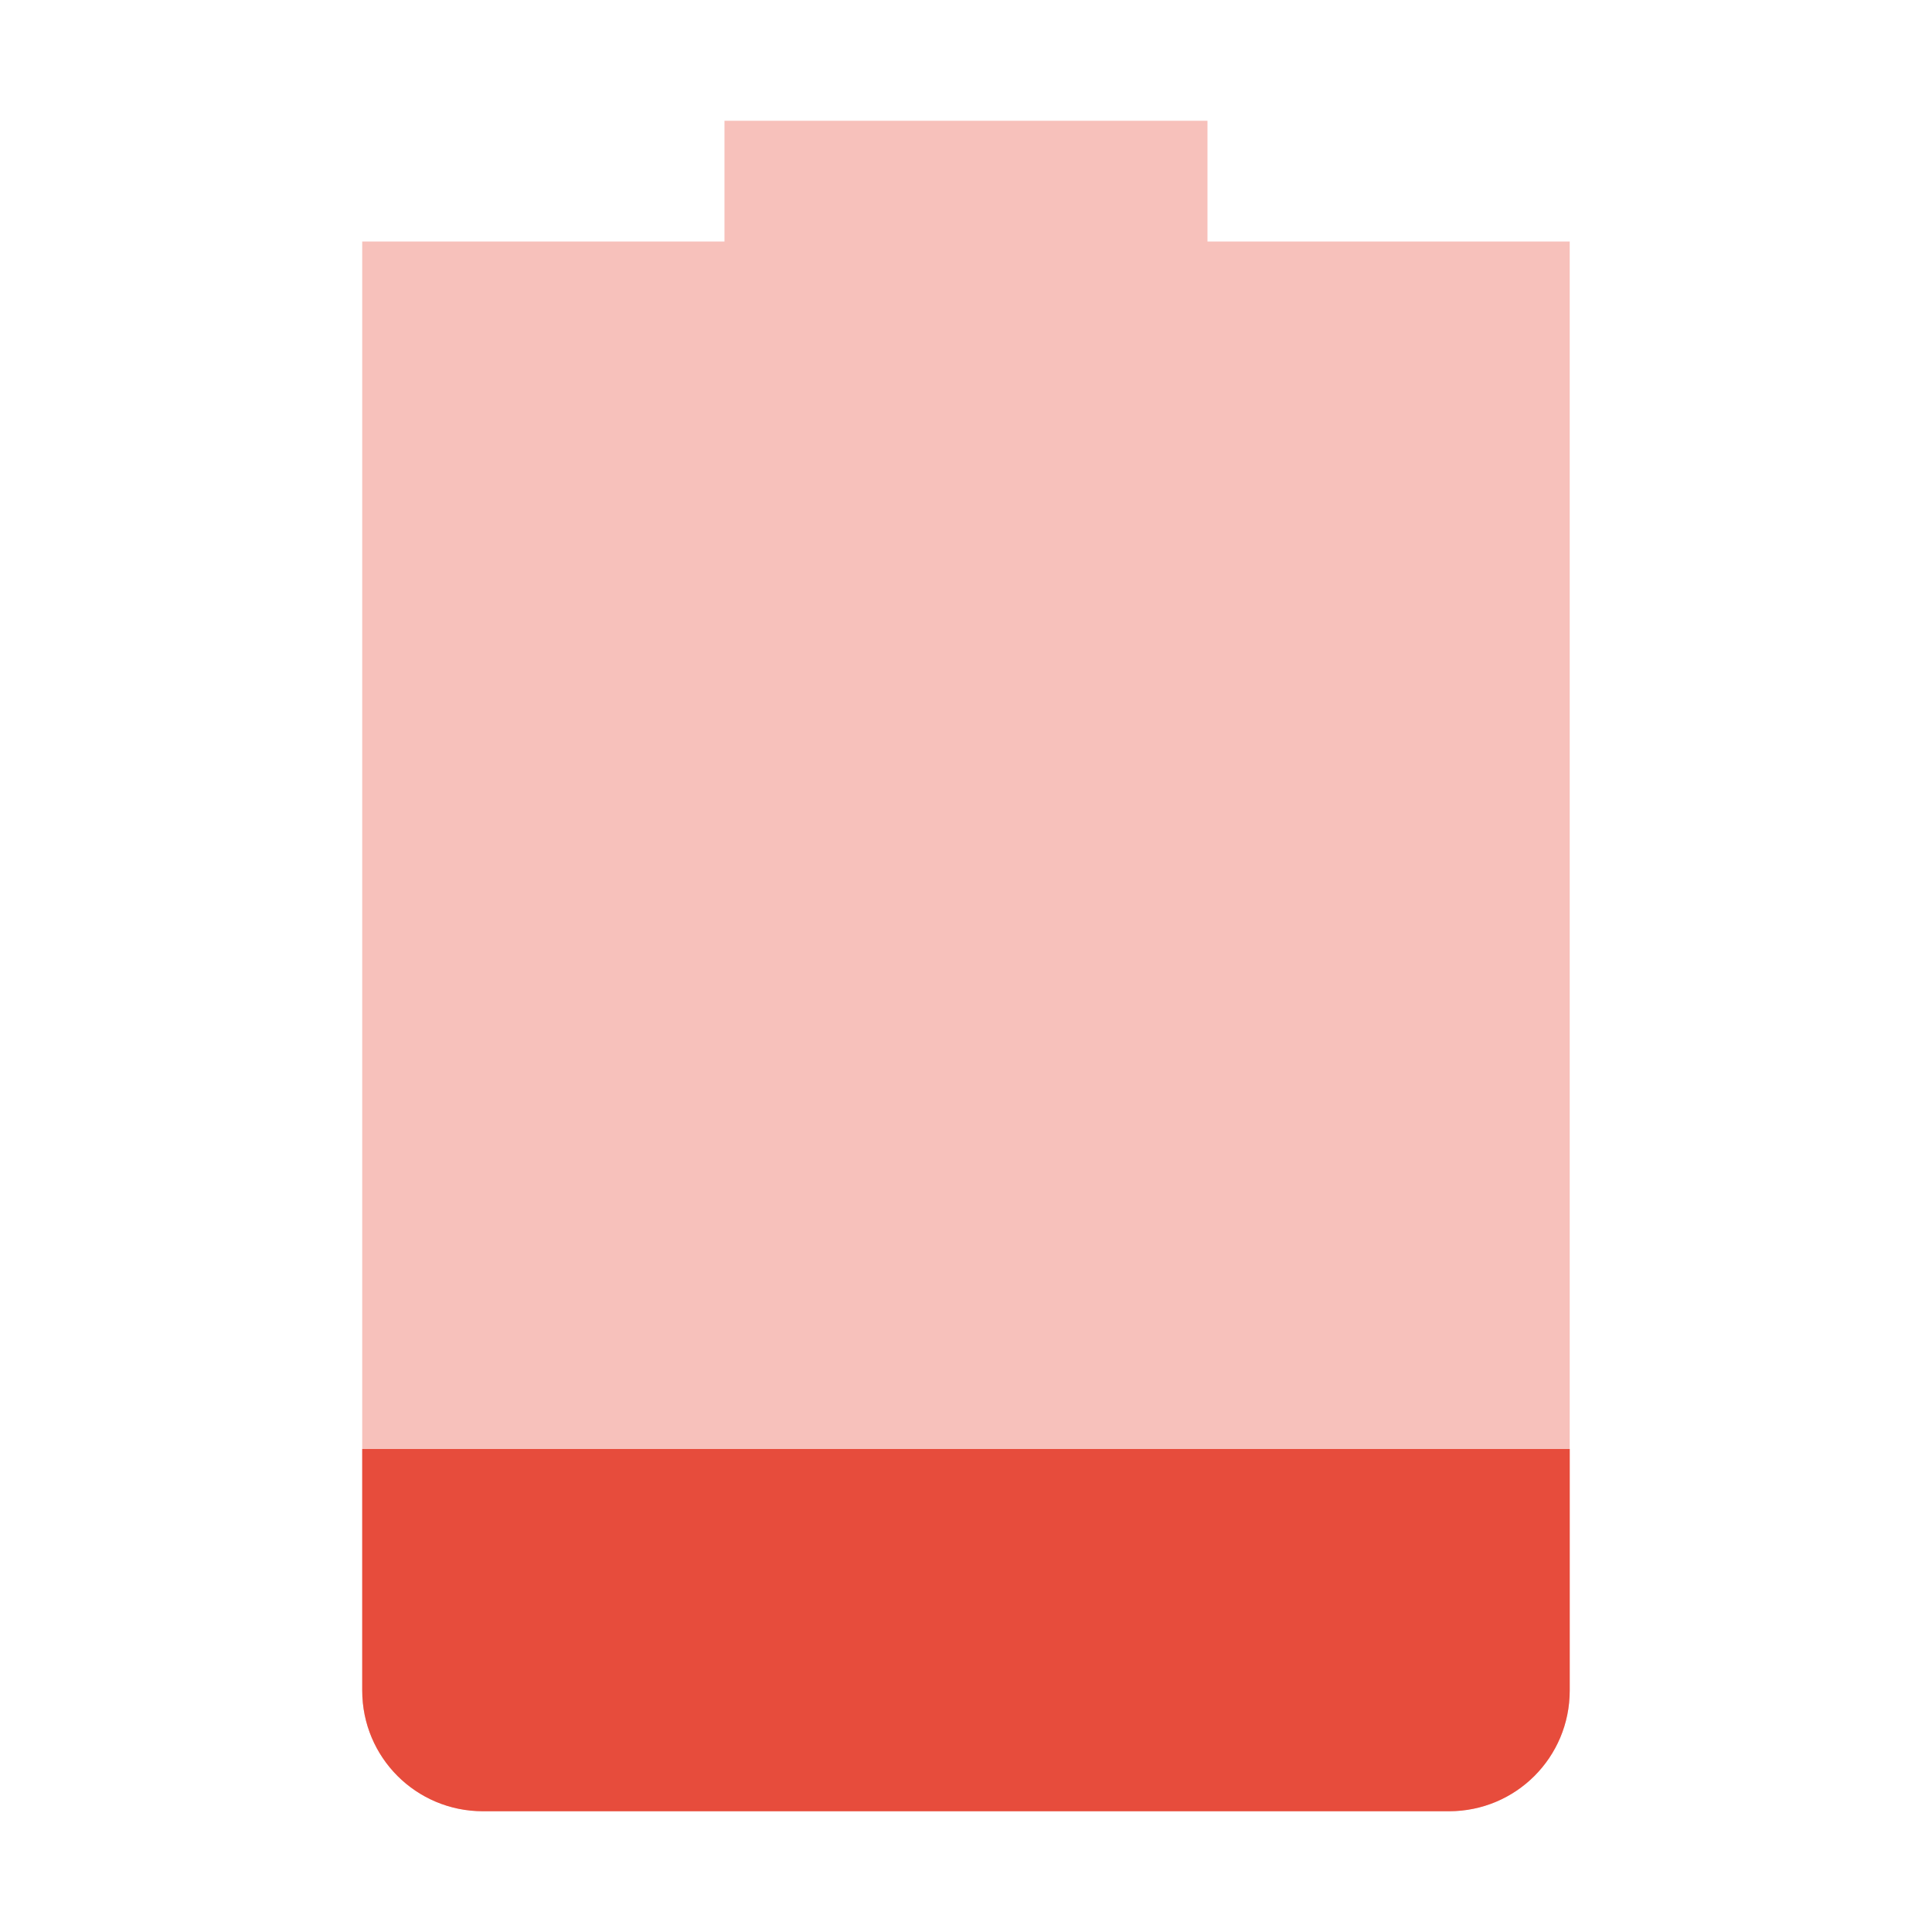
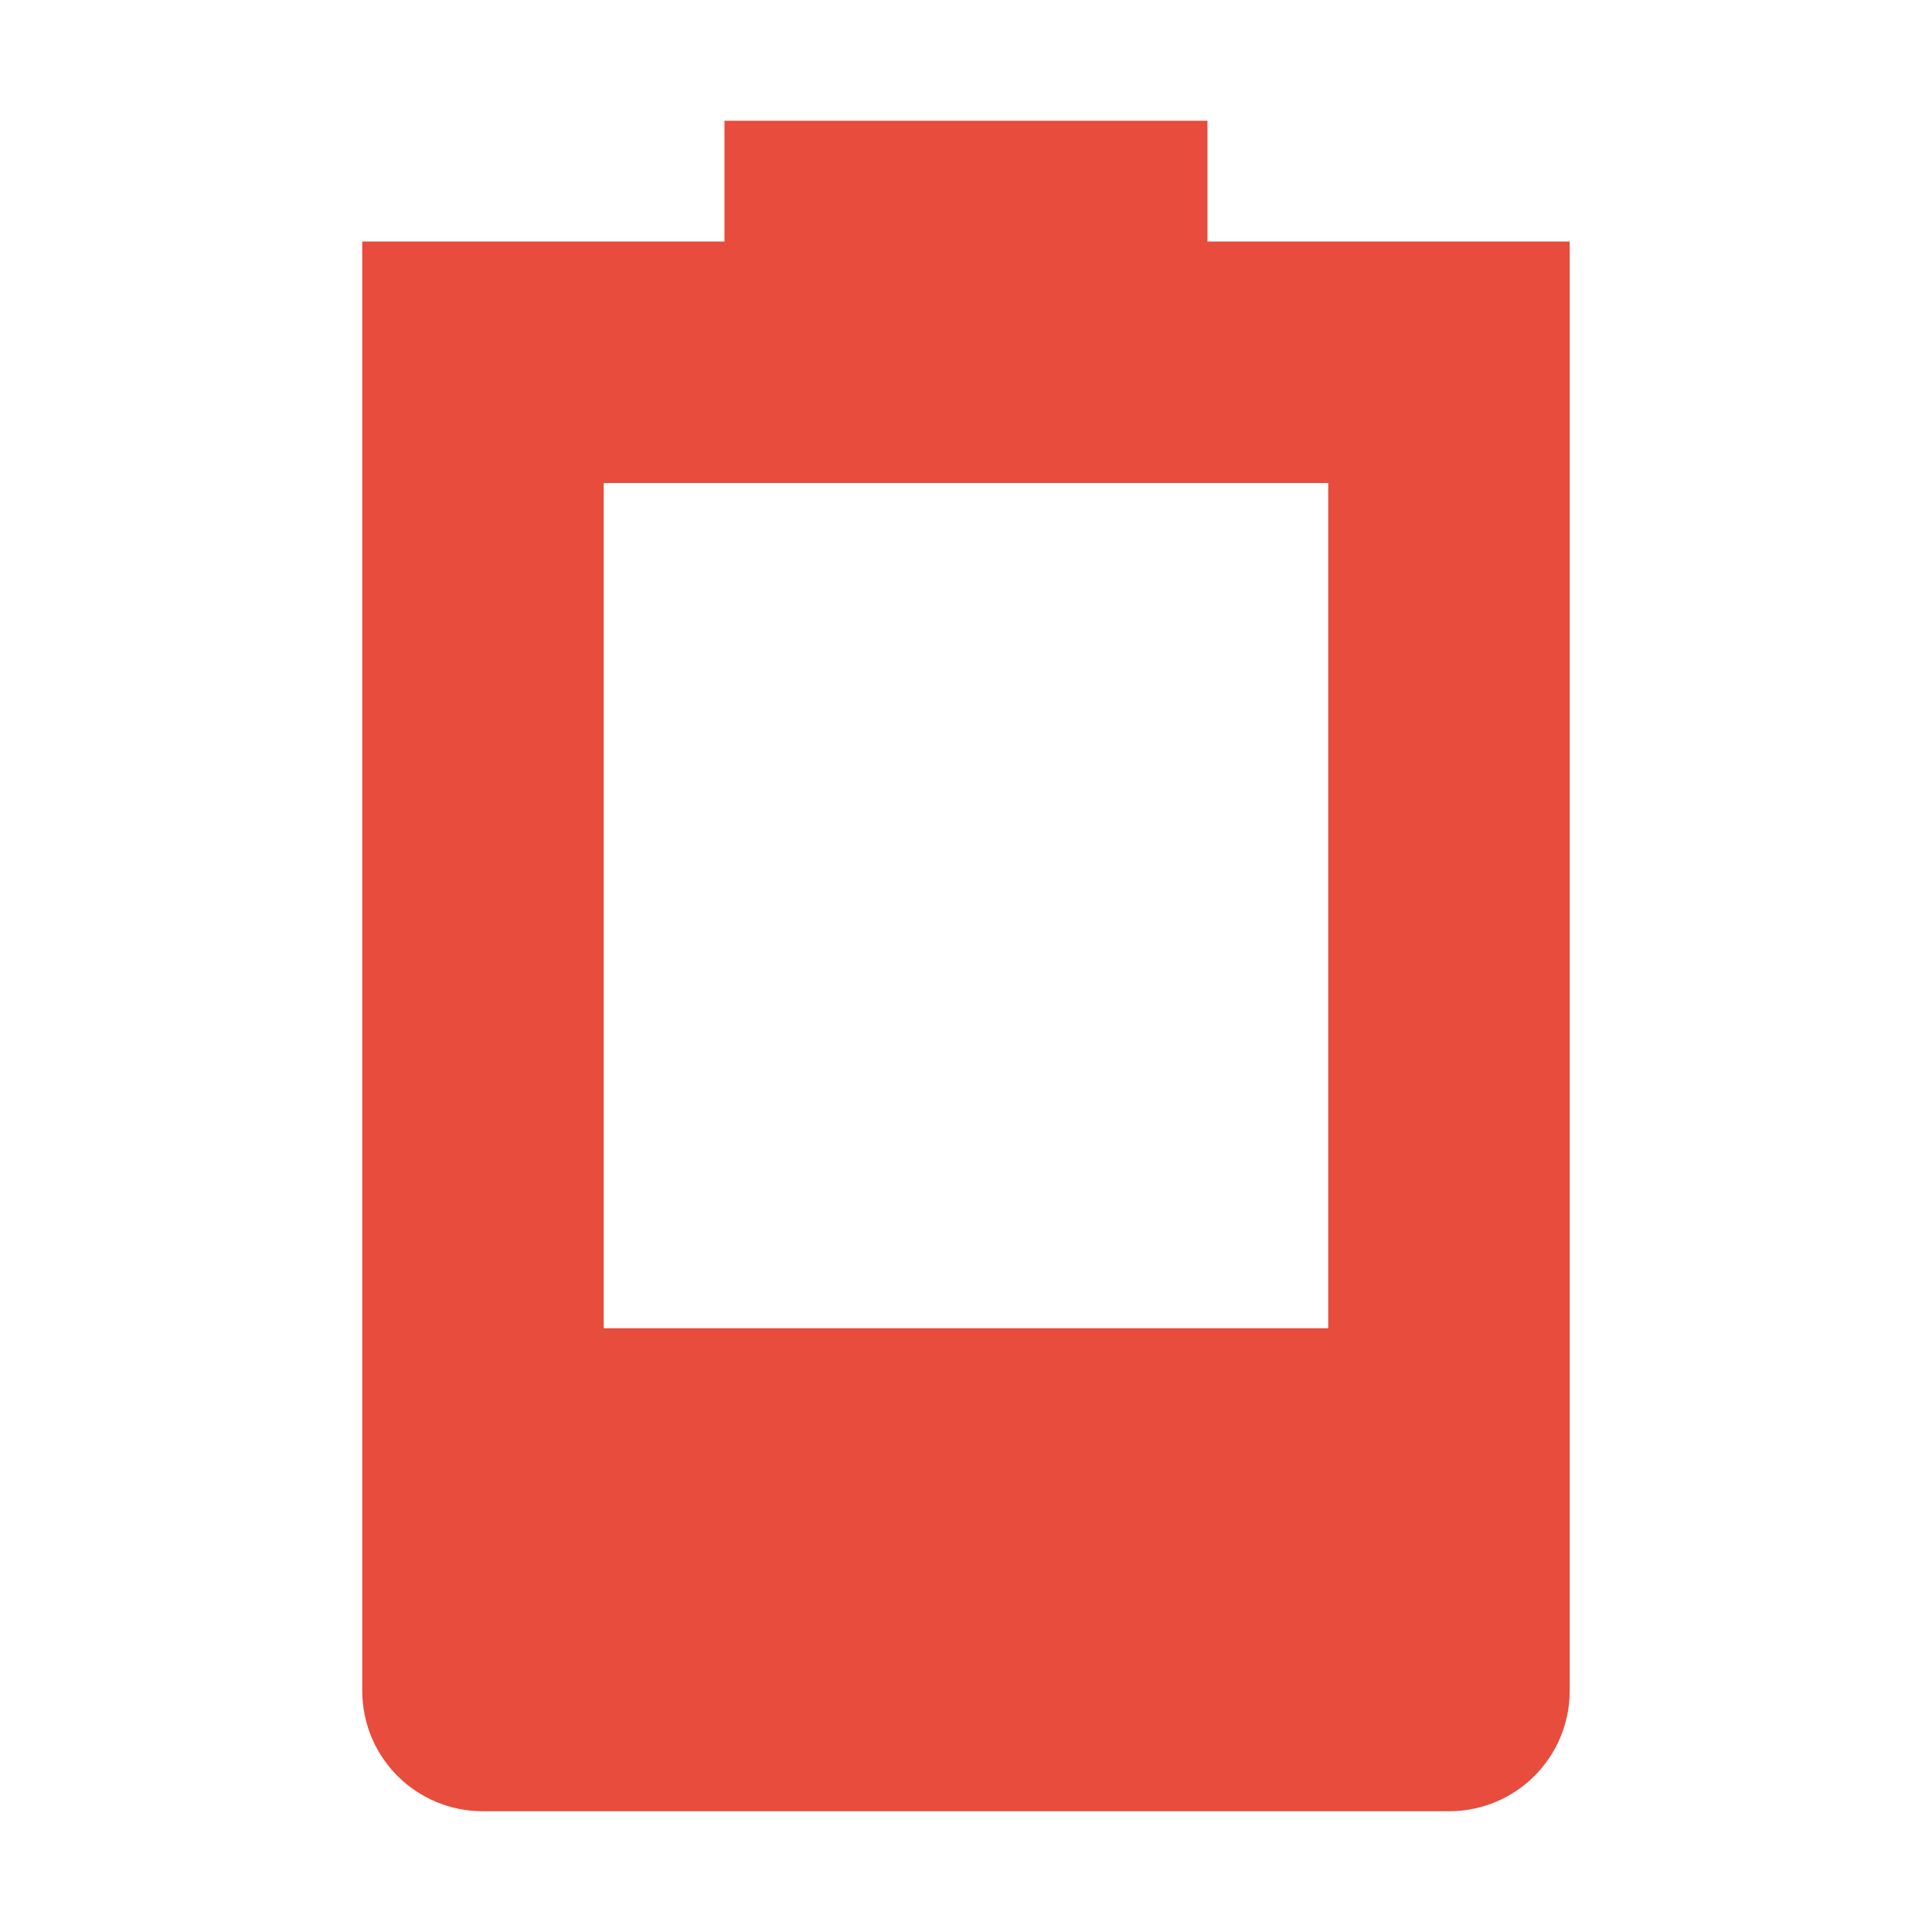
<svg xmlns="http://www.w3.org/2000/svg" xmlns:ns1="http://www.openswatchbook.org/uri/2009/osb" height="16" id="svg7384" style="enable-background:new" version="1.1" width="16">
  <defs id="defs7386">
+     <linearGradient id="linearGradient6882" ns1:paint="solid">
+       <stop id="stop6884" offset="0" style="stop-color:#555555;stop-opacity:1;" />
+     </linearGradient>
    <linearGradient id="linearGradient5606" ns1:paint="solid">
      <stop id="stop5608" offset="0" style="stop-color:#000000;stop-opacity:1;" />
    </linearGradient>
    <filter id="filter7554" style="color-interpolation-filters:sRGB">
      <feBlend id="feBlend7556" in2="BackgroundImage" mode="darken" />
    </filter>
  </defs>
-   <g id="layer9" style="display:inline" transform="translate(-325.0002,395)">
-     <path class="error" d="m 335,-394 0,1 3,0 c 0,0 -3e-5,0.446 -3e-5,1 l 0,11 c 0,0.554 -0.446,1 -1,1 l -8,0 c -0.554,0 -1,-0.446 -1,-1 l 0,-11 c 0,-0.554 3e-5,-1 3e-5,-1 l 3,0 0,-1 z" id="path6709" style="opacity:0.35;fill:#e74c3c;fill-opacity:1;stroke:none" />
-     <path class="error" d="m 338,-383 0,2 c 0,0.554 -0.446,1 -1,1 l -8,0 c -0.554,0 -1,-0.446 -1,-1 l 0,-2 z" id="path6711" style="fill:#e74c3c;fill-opacity:1;stroke:none" />
+   <g id="layer9" style="display:inline" transform="translate(-325.0002,455)">
+     <path d="m 331,-454 0,1 -3,0 0,1 0,9 0,1 0,1 c 0,0.554 0.446,1 1,1 l 8,0 c 0.554,0 1,-0.446 1,-1 l 0,-1 0,-1 0,-9 0,-1 -3,0 0,-1 z m -1,3 6,0 0,7 -6,0 z" id="path6709" style="opacity:1;fill:#e74c3c;fill-opacity:1;stroke:none" />
  </g>
-   <g id="layer10" style="display:inline;filter:url(#filter7554)" transform="translate(-325.0002,395)" />
-   <g id="layer1" style="display:inline" transform="translate(-83.99999,-222)" />
-   <g id="layer14" style="display:inline" transform="translate(-325.0002,395)" />
-   <g id="layer15" style="display:inline" transform="translate(-325.0002,395)" />
-   <g id="g71291" style="display:inline" transform="translate(-325.0002,395)" />
-   <g id="layer2" style="display:inline" transform="translate(-83.99999,-72)" />
-   <g id="g6058" style="display:inline" transform="translate(-83.99999,-72)" />
-   <g id="layer12" style="display:inline" transform="translate(-325.0002,395)" />
+   <g id="layer10" style="display:inline;filter:url(#filter7554)" transform="translate(-325.0002,455)" />
+   <g id="layer1" style="display:inline" transform="translate(-83.99999,-162)" />
+   <g id="layer14" style="display:inline" transform="translate(-325.0002,455)" />
+   <g id="layer15" style="display:inline" transform="translate(-325.0002,455)" />
+   <g id="g71291" style="display:inline" transform="translate(-325.0002,455)" />
+   <g id="layer2" style="display:inline" transform="translate(-83.99999,-12)" />
+   <g id="layer12" style="display:inline" transform="translate(-325.0002,455)" />
</svg>
